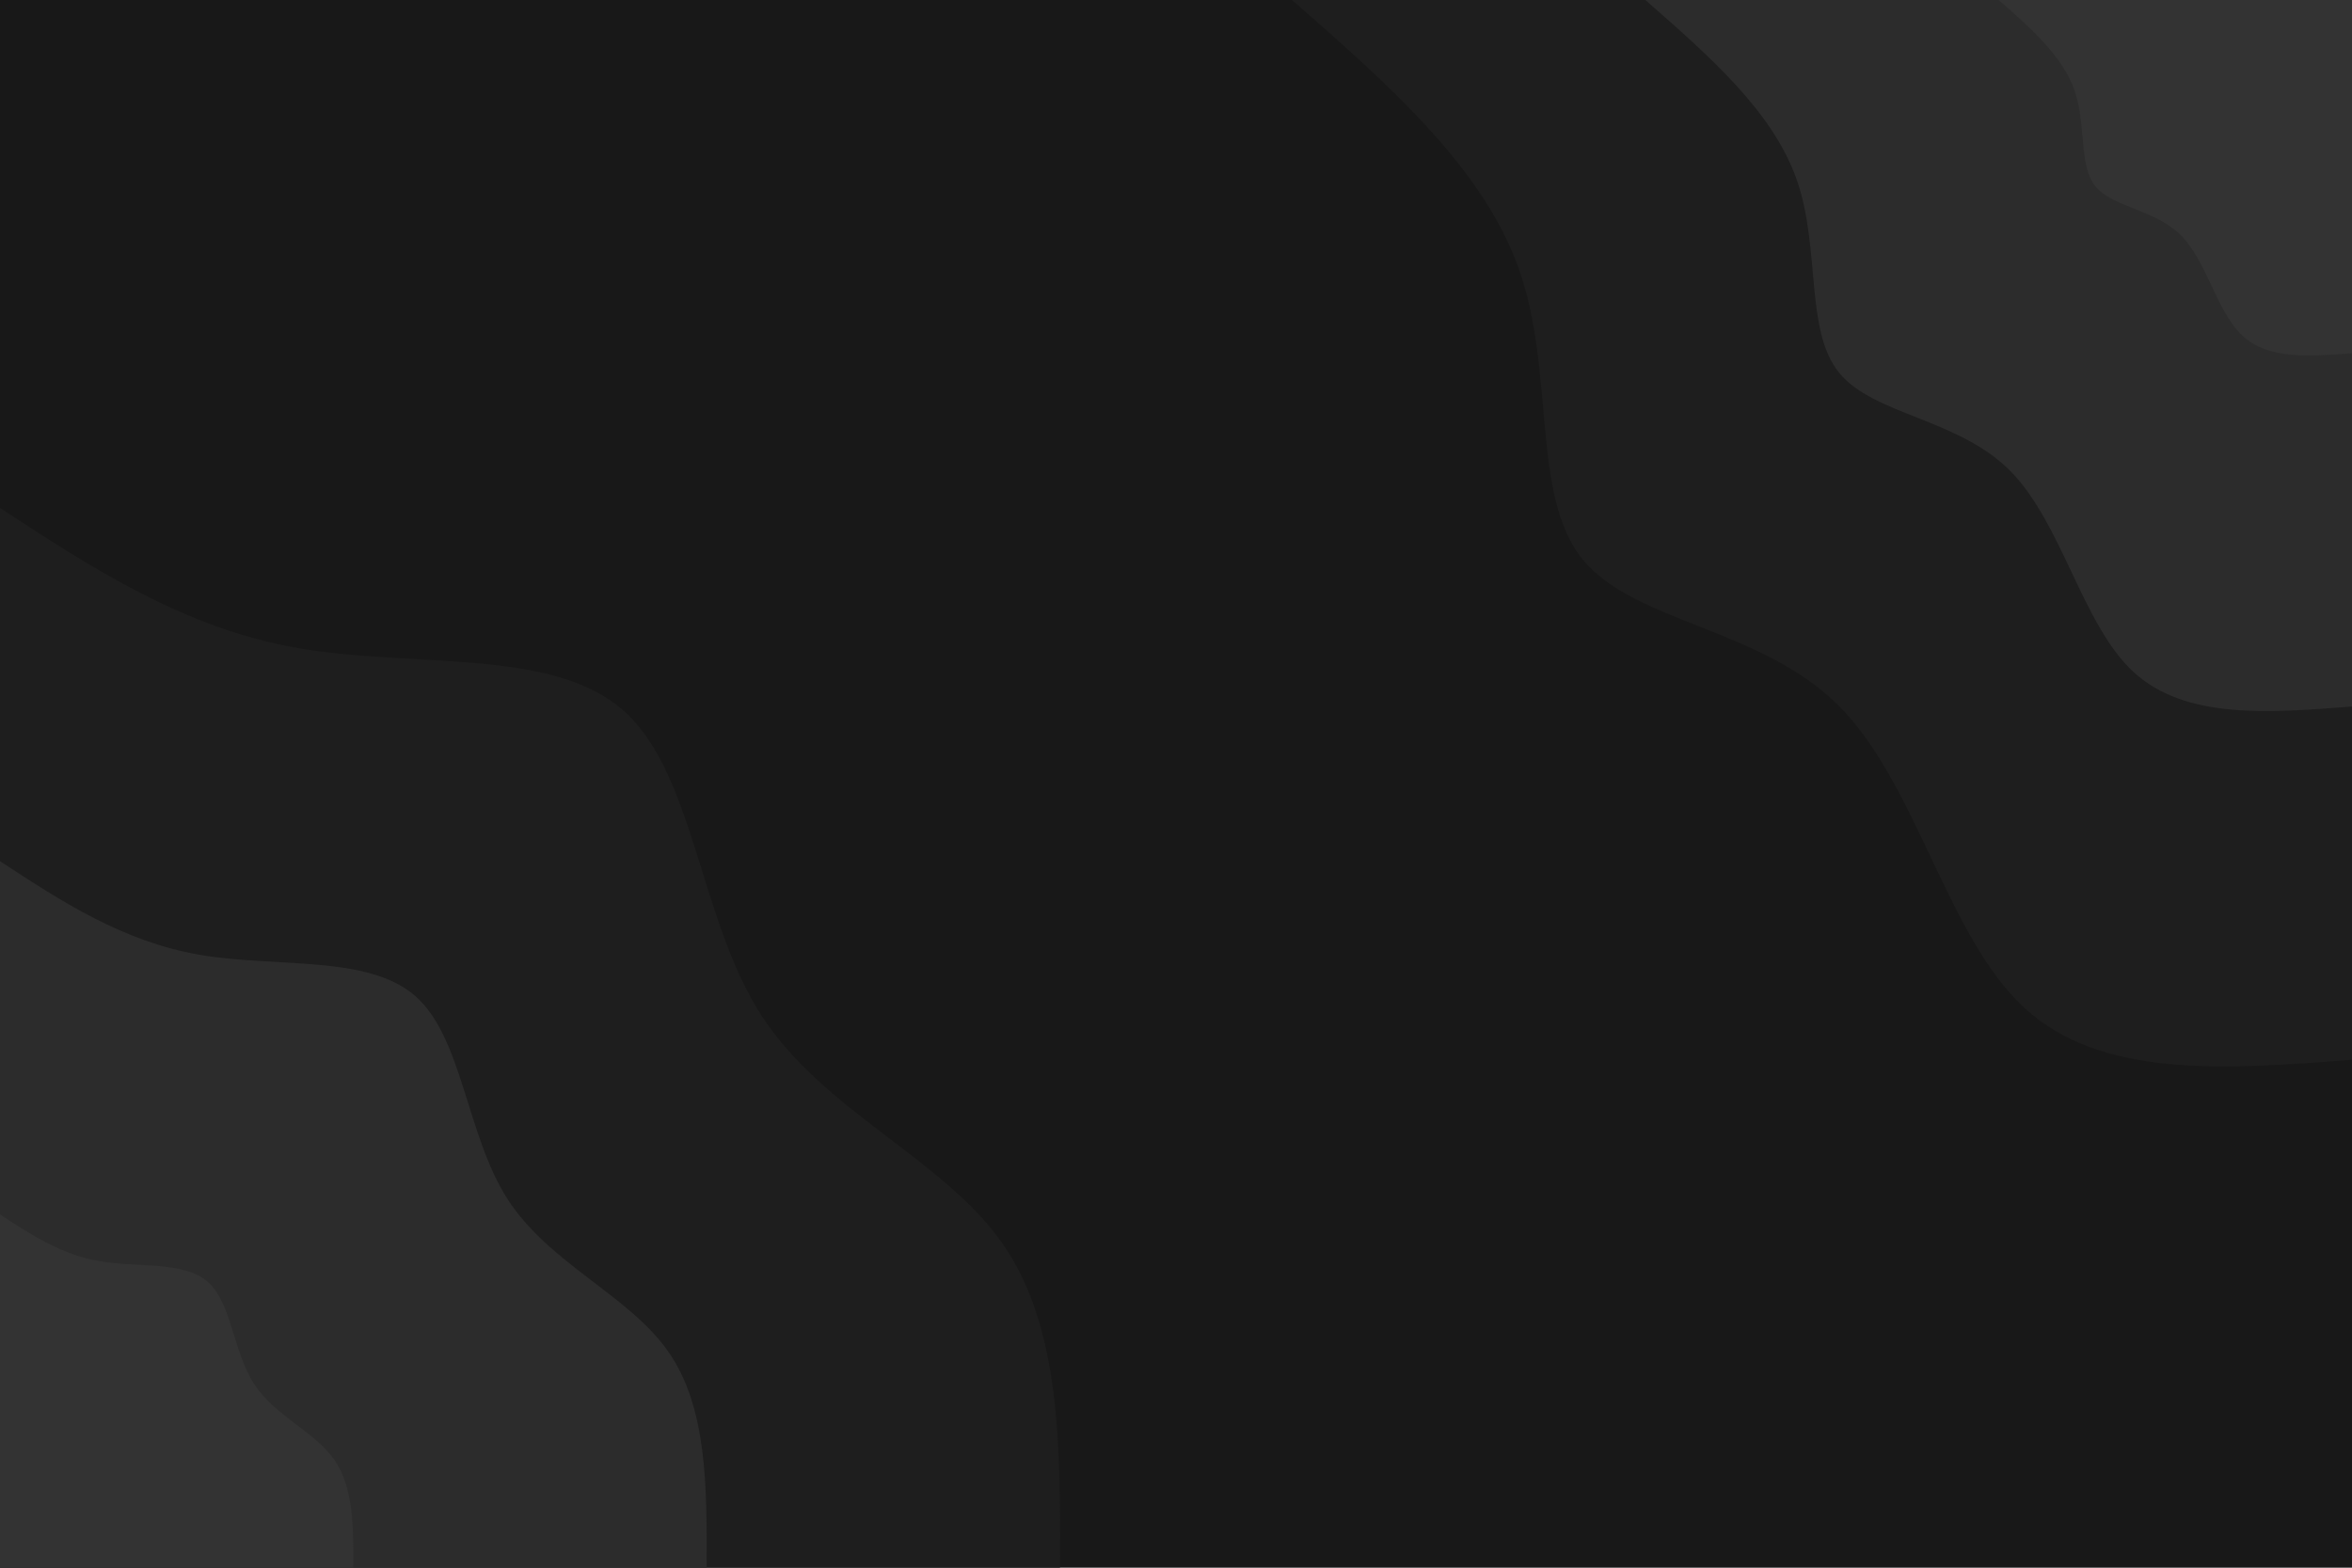
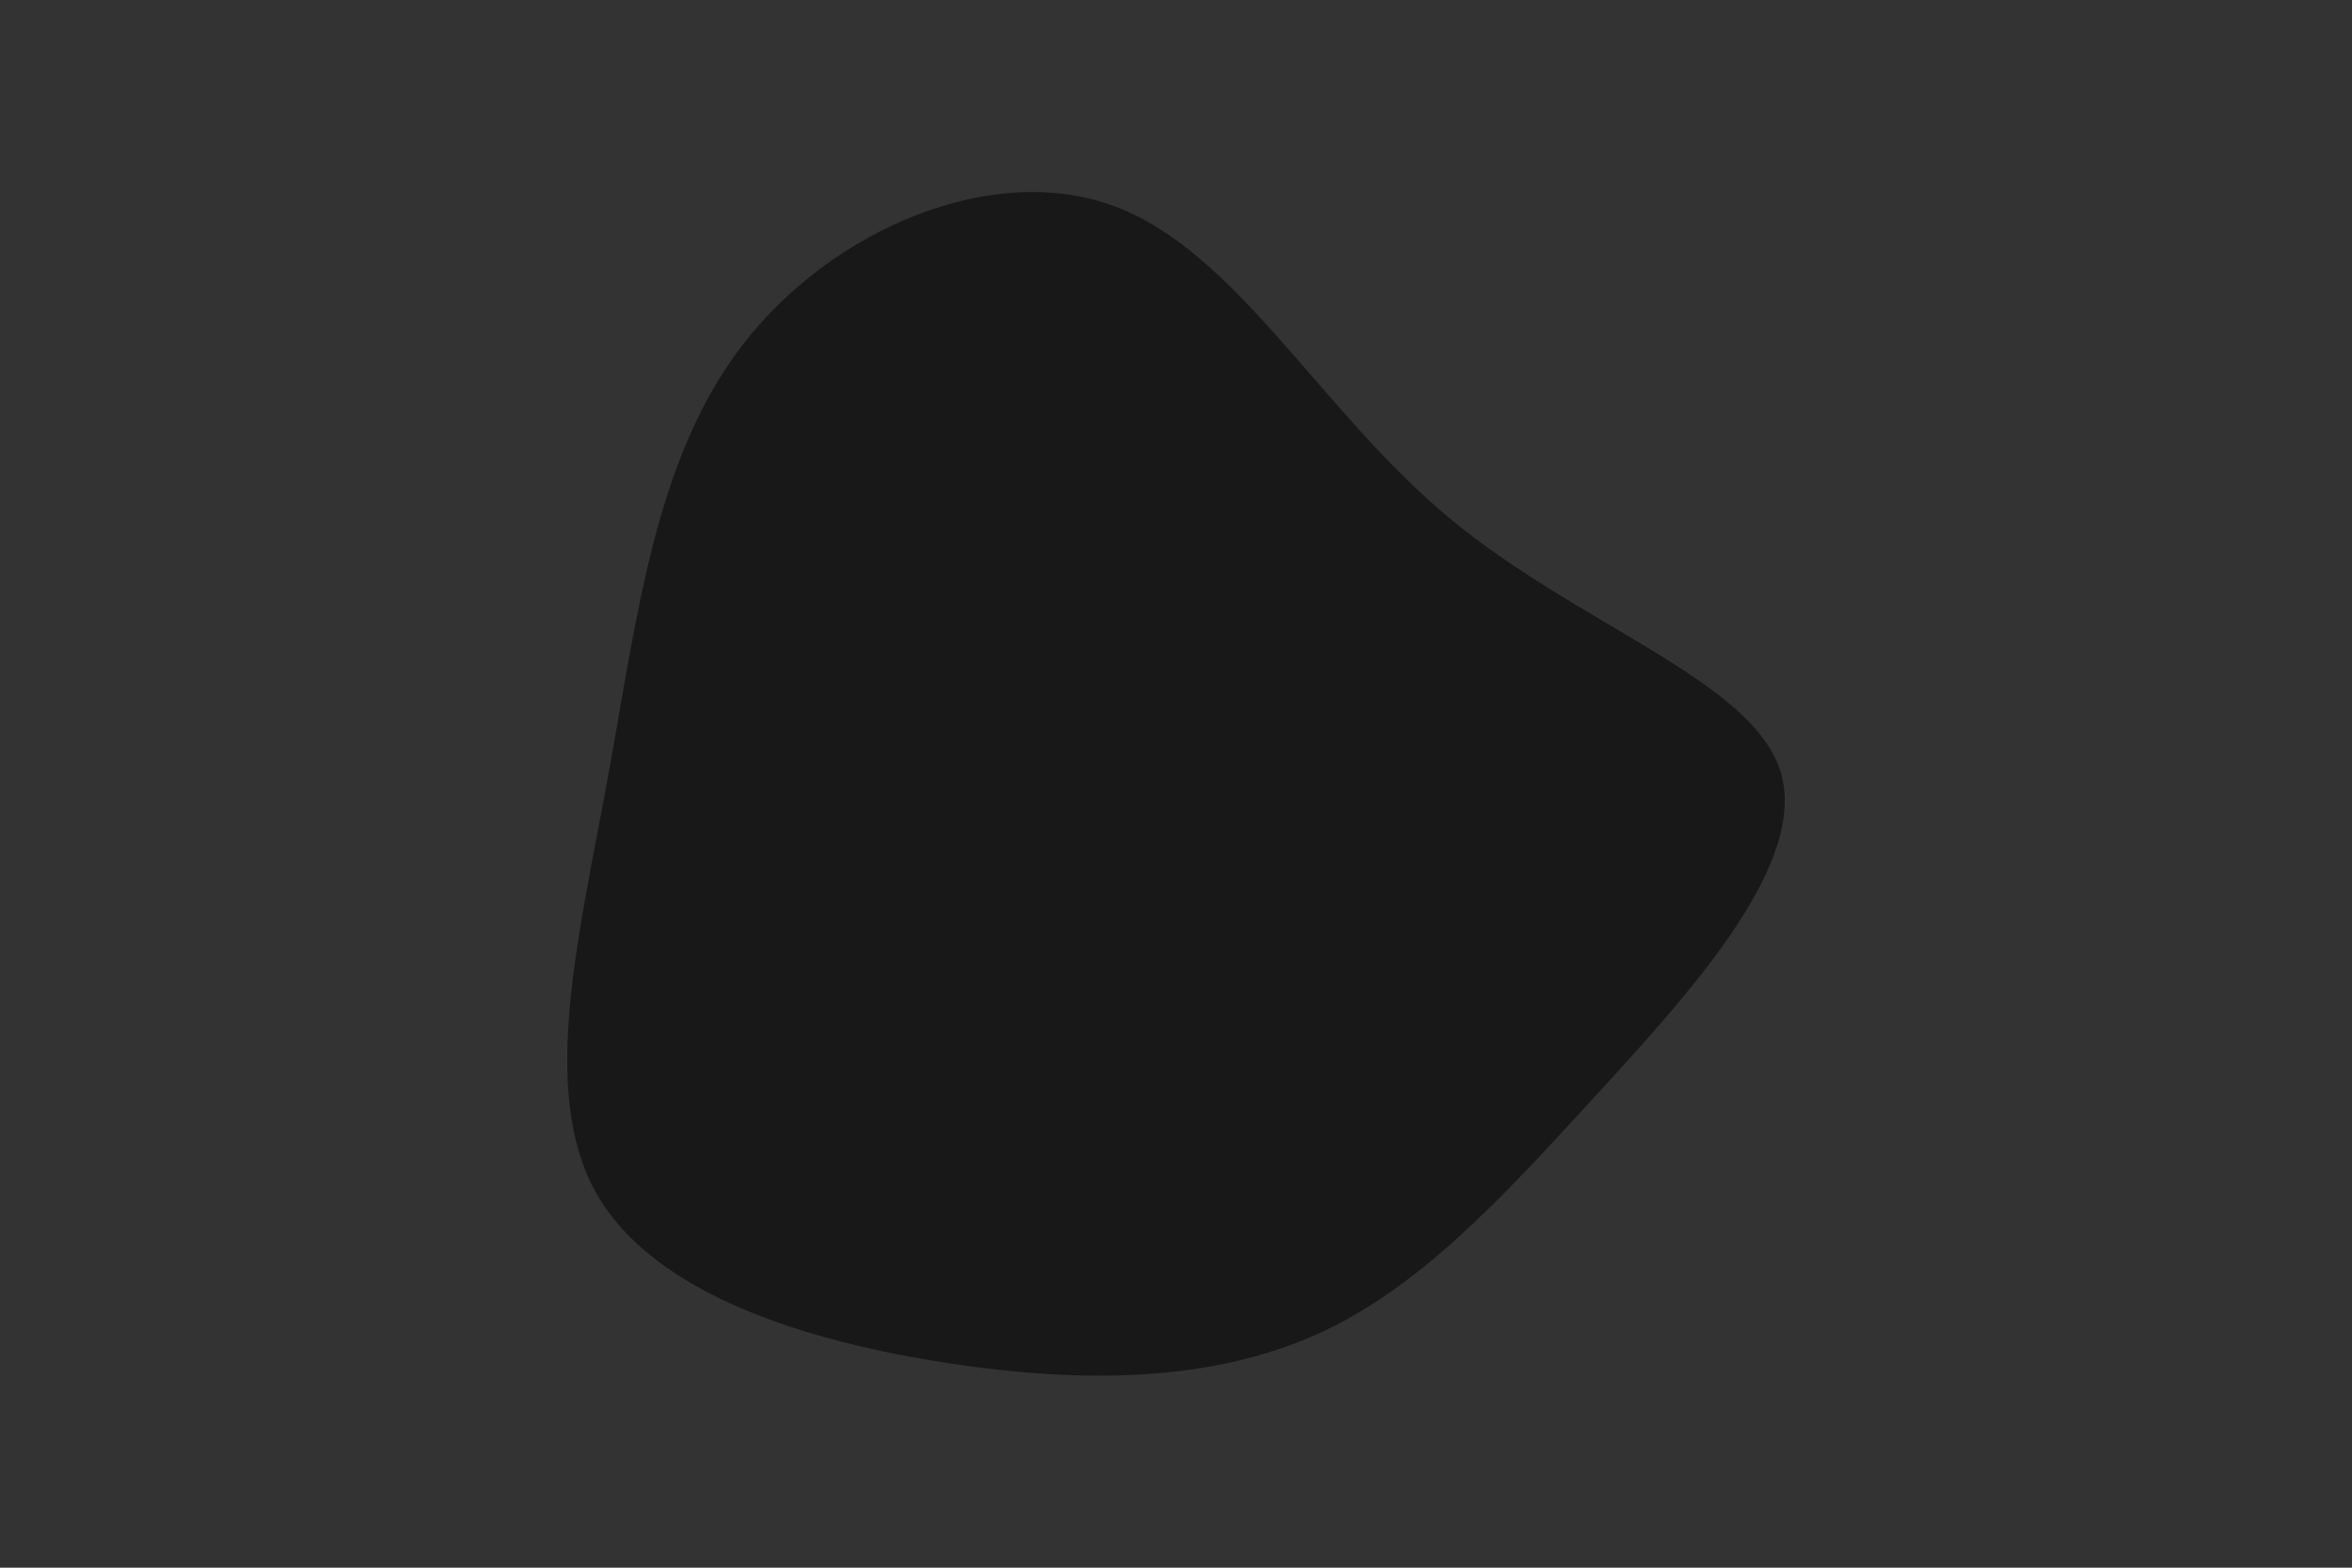
<svg xmlns="http://www.w3.org/2000/svg" id="visual" viewBox="0 0 900 600" width="900" height="600" version="1.1">
-   <rect x="0" y="0" width="900" height="600" fill="#181818" />
-   <defs>
-     <linearGradient id="grad1_0" x1="33.3%" y1="0%" x2="100%" y2="100%">
-       <stop offset="20%" stop-color="#333333" stop-opacity="1" />
-       <stop offset="80%" stop-color="#333333" stop-opacity="1" />
-     </linearGradient>
-   </defs>
-   <defs>
-     <linearGradient id="grad1_1" x1="33.3%" y1="0%" x2="100%" y2="100%">
-       <stop offset="20%" stop-color="#333333" stop-opacity="1" />
-       <stop offset="80%" stop-color="#252525" stop-opacity="1" />
-     </linearGradient>
-   </defs>
-   <defs>
-     <linearGradient id="grad1_2" x1="33.3%" y1="0%" x2="100%" y2="100%">
-       <stop offset="20%" stop-color="#181818" stop-opacity="1" />
-       <stop offset="80%" stop-color="#252525" stop-opacity="1" />
-     </linearGradient>
-   </defs>
-   <defs>
-     <linearGradient id="grad2_0" x1="0%" y1="0%" x2="66.7%" y2="100%">
-       <stop offset="20%" stop-color="#333333" stop-opacity="1" />
-       <stop offset="80%" stop-color="#333333" stop-opacity="1" />
-     </linearGradient>
-   </defs>
-   <defs>
-     <linearGradient id="grad2_1" x1="0%" y1="0%" x2="66.7%" y2="100%">
-       <stop offset="20%" stop-color="#252525" stop-opacity="1" />
-       <stop offset="80%" stop-color="#333333" stop-opacity="1" />
-     </linearGradient>
-   </defs>
-   <defs>
-     <linearGradient id="grad2_2" x1="0%" y1="0%" x2="66.7%" y2="100%">
-       <stop offset="20%" stop-color="#252525" stop-opacity="1" />
-       <stop offset="80%" stop-color="#181818" stop-opacity="1" />
-     </linearGradient>
-   </defs>
-   <g transform="translate(900, 0)">
-     <path d="M0 405.6C-47.9 409.3 -95.7 413 -125.3 385.8C-155 358.5 -166.4 300.3 -196.3 270.2C-226.3 240.2 -274.8 238.3 -294.5 214C-314.1 189.6 -304.9 142.9 -318.6 103.5C-332.3 64.1 -369 32.1 -405.6 0L0 0Z" fill="#1e1e1e" />
-     <path d="M0 270.4C-31.9 272.9 -63.8 275.4 -83.6 257.2C-103.3 239 -110.9 200.2 -130.9 180.1C-150.9 160.1 -183.2 158.8 -196.3 142.6C-209.4 126.4 -203.3 95.3 -212.4 69C-221.5 42.7 -246 21.4 -270.4 0L0 0Z" fill="#2c2c2c" />
-     <path d="M0 135.2C-16 136.4 -31.9 137.7 -41.8 128.6C-51.7 119.5 -55.5 100.1 -65.4 90.1C-75.4 80.1 -91.6 79.4 -98.2 71.3C-104.7 63.2 -101.6 47.6 -106.2 34.5C-110.8 21.4 -123 10.7 -135.2 0L0 0Z" fill="#333333" />
-   </g>
-   <g transform="translate(0, 600)">
-     <path d="M0 -405.6C35.2 -382.6 70.4 -359.5 114.3 -351.9C158.3 -344.3 211.1 -352.1 238.4 -328.2C265.7 -304.2 267.5 -248.5 291.2 -211.6C315 -174.7 360.6 -156.7 383.3 -124.5C406 -92.4 405.8 -46.2 405.6 0L0 0Z" fill="#1e1e1e" />
-     <path d="M0 -270.4C23.5 -255 46.9 -239.7 76.2 -234.6C105.5 -229.5 140.7 -234.7 158.9 -218.8C177.1 -202.8 178.4 -165.7 194.2 -141.1C210 -116.5 240.4 -104.4 255.5 -83C270.7 -61.6 270.5 -30.8 270.4 0L0 0Z" fill="#2c2c2c" />
-     <path d="M0 -135.2C11.7 -127.5 23.5 -119.8 38.1 -117.3C52.8 -114.8 70.4 -117.4 79.5 -109.4C88.6 -101.4 89.2 -82.8 97.1 -70.5C105 -58.2 120.2 -52.2 127.8 -41.5C135.3 -30.8 135.3 -15.4 135.2 0L0 0Z" fill="#333333" />
+   <rect x="0" y="0" width="900" height="600" fill="#333333" />
+   <g transform="translate(441.0301 333.2227)">
+     <path d="M113.5 -135C162.8 -94 229.1 -73 240.2 -38.2C251.2 -3.4 207 45.3 169.5 86.2C132 127.2 101.2 160.4 62.1 177.8C22.9 195.1 -24.6 196.7 -78.1 188.5C-131.5 180.4 -190.9 162.4 -212.9 123.4C-234.8 84.4 -219.3 24.2 -208.3 -36.4C-197.2 -97 -190.5 -158 -156.5 -201.7C-122.6 -245.4 -61.3 -271.7 -14.6 -254.3C32.1 -237 64.3 -175.9 113.5 -135" fill="#181818" />
  </g>
</svg>
